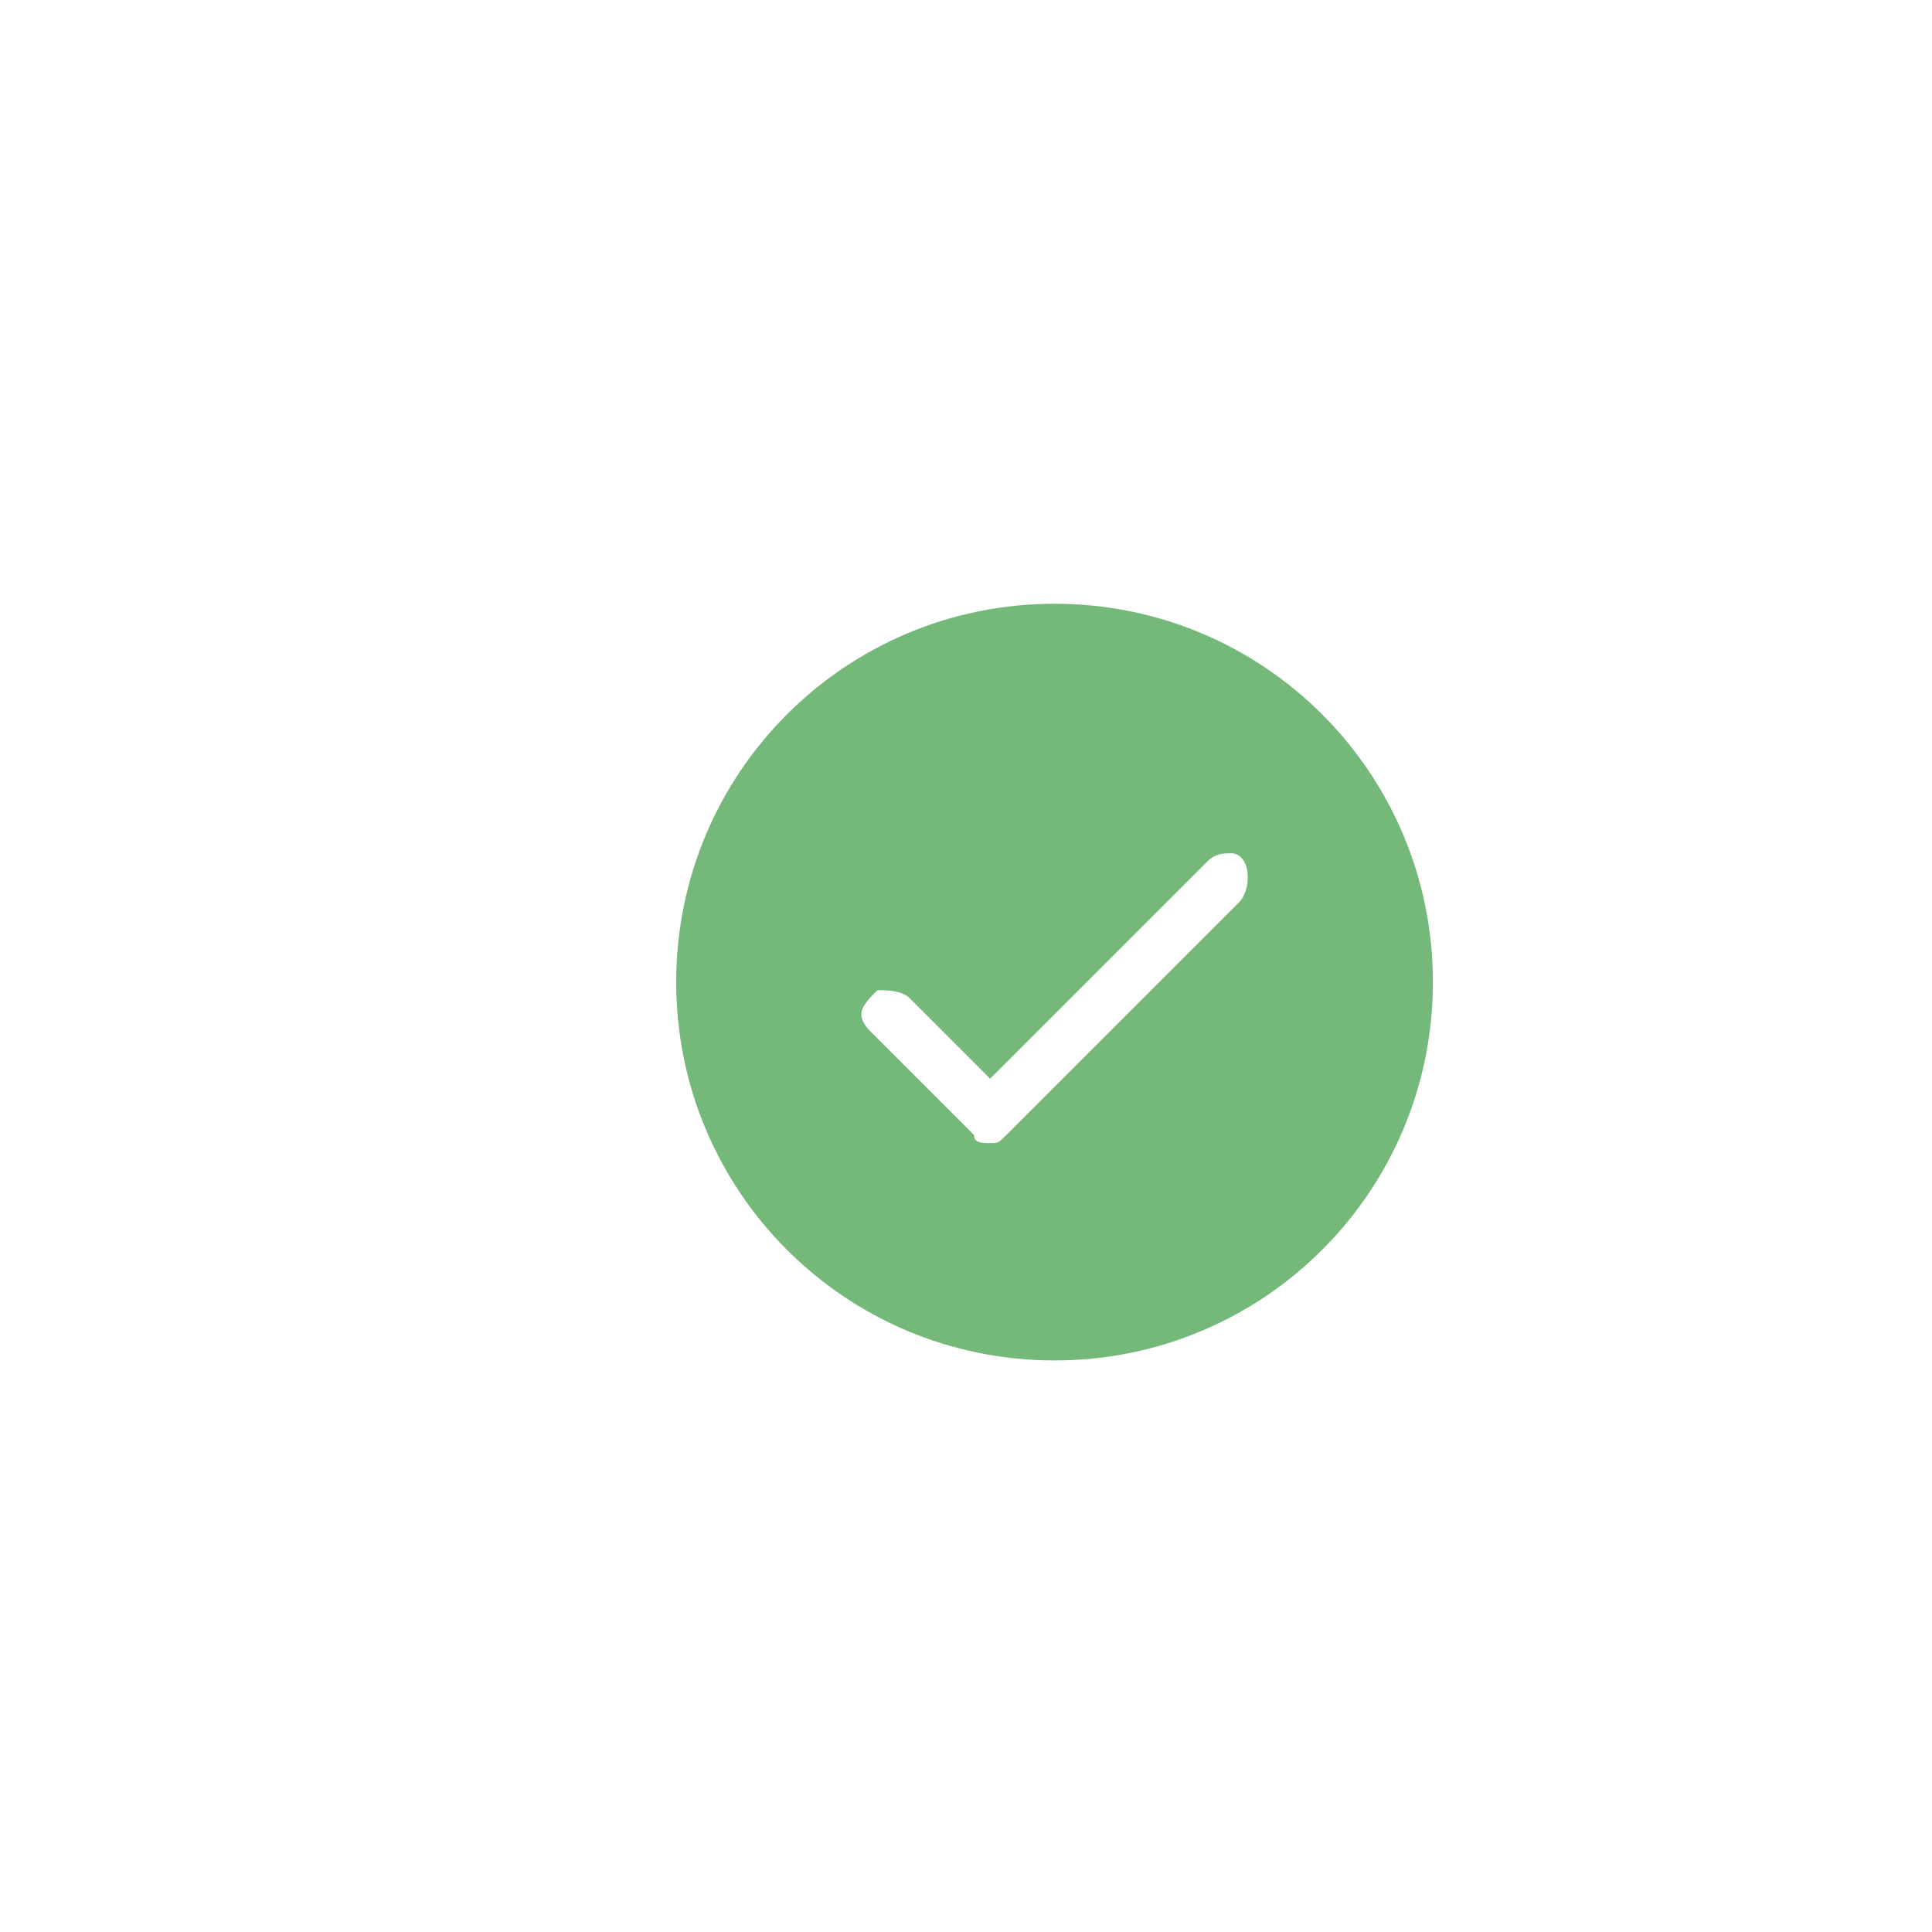
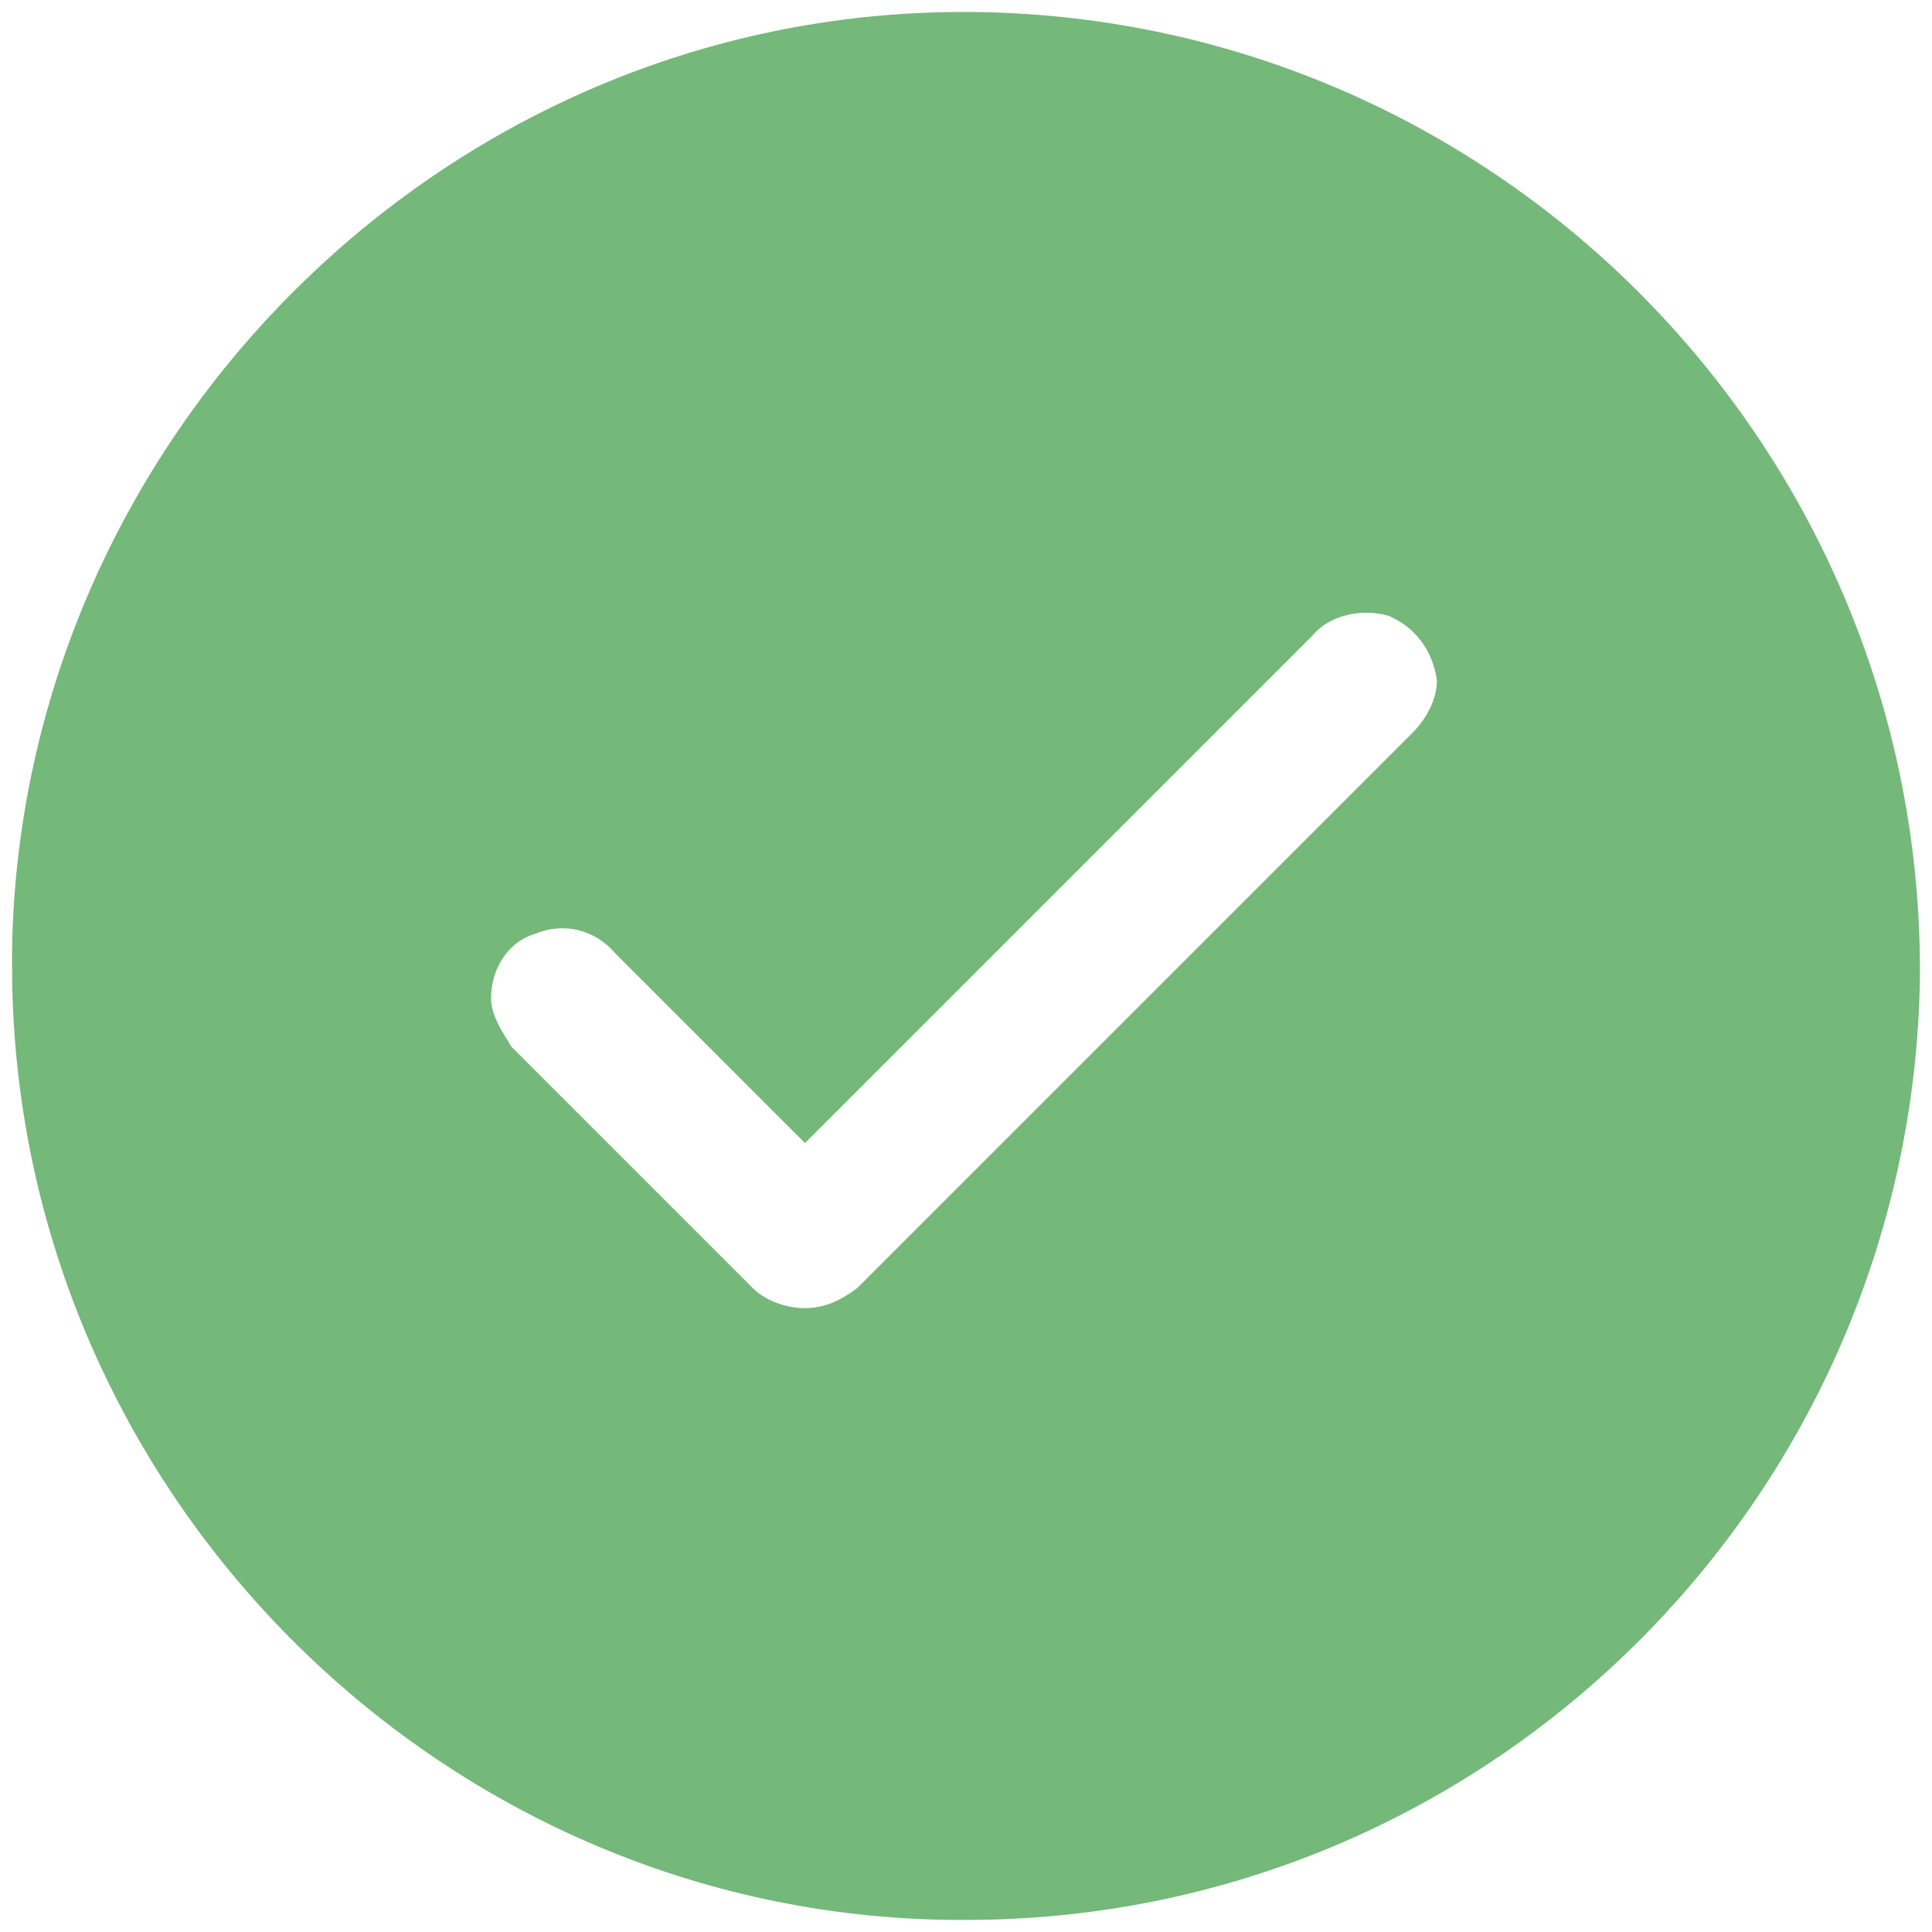
- <svg xmlns="http://www.w3.org/2000/svg" version="1.1" id="Layer_1" x="0px" y="0px" viewBox="0 0 24 24" style="enable-background:new 0 0 24 24;" xml:space="preserve">
+ <svg xmlns="http://www.w3.org/2000/svg" version="1.1" id="Layer_1" x="0px" y="0px" viewBox="0 0 48 48" style="enable-background:new 0 0 48 48;" xml:space="preserve">
  <style type="text/css">
	.st0{fill:#74B87A;}
</style>
-   <path class="st0" d="M13.1,7.5c-2.6,0-4.7,2.1-4.7,4.7s2.1,4.7,4.7,4.7s4.7-2.1,4.7-4.7S15.7,7.5,13.1,7.5z M15.4,11.2l-2.9,2.9  c-0.1,0.1-0.1,0.1-0.2,0.1s-0.2,0-0.2-0.1l-1.3-1.3c0,0-0.1-0.1-0.1-0.2c0-0.1,0.1-0.2,0.2-0.3c0.1,0,0.3,0,0.4,0.1l1,1l2.7-2.7  c0.1-0.1,0.2-0.1,0.3-0.1s0.2,0.1,0.2,0.3C15.5,11.1,15.4,11.2,15.4,11.2z" />
+   <path class="st0" d="M24.3,0.3c13,0.2,23.5,10.9,23.4,24C47.5,37.2,37,47.7,24,47.7c-0.1,0-0.2,0-0.3,0C10.9,47.6,0.3,37,0.3,24  c0-0.1,0-0.2,0-0.4C0.5,10.8,11.2,0.1,24.3,0.3z M34.5,15.3c-0.7-0.2-1.5,0-1.9,0.5L20,28.4l-4.7-4.7c-0.5-0.6-1.3-0.8-2-0.5  c-0.7,0.2-1.1,0.9-1.1,1.6c0,0.5,0.4,1,0.5,1.2l6,6c0.3,0.3,0.8,0.5,1.3,0.5s0.9-0.2,1.3-0.5c0.6-0.6,12.6-12.6,13.8-13.8  c0.2-0.2,0.6-0.7,0.6-1.3C35.6,16.2,35.2,15.6,34.5,15.3z" />
</svg>
